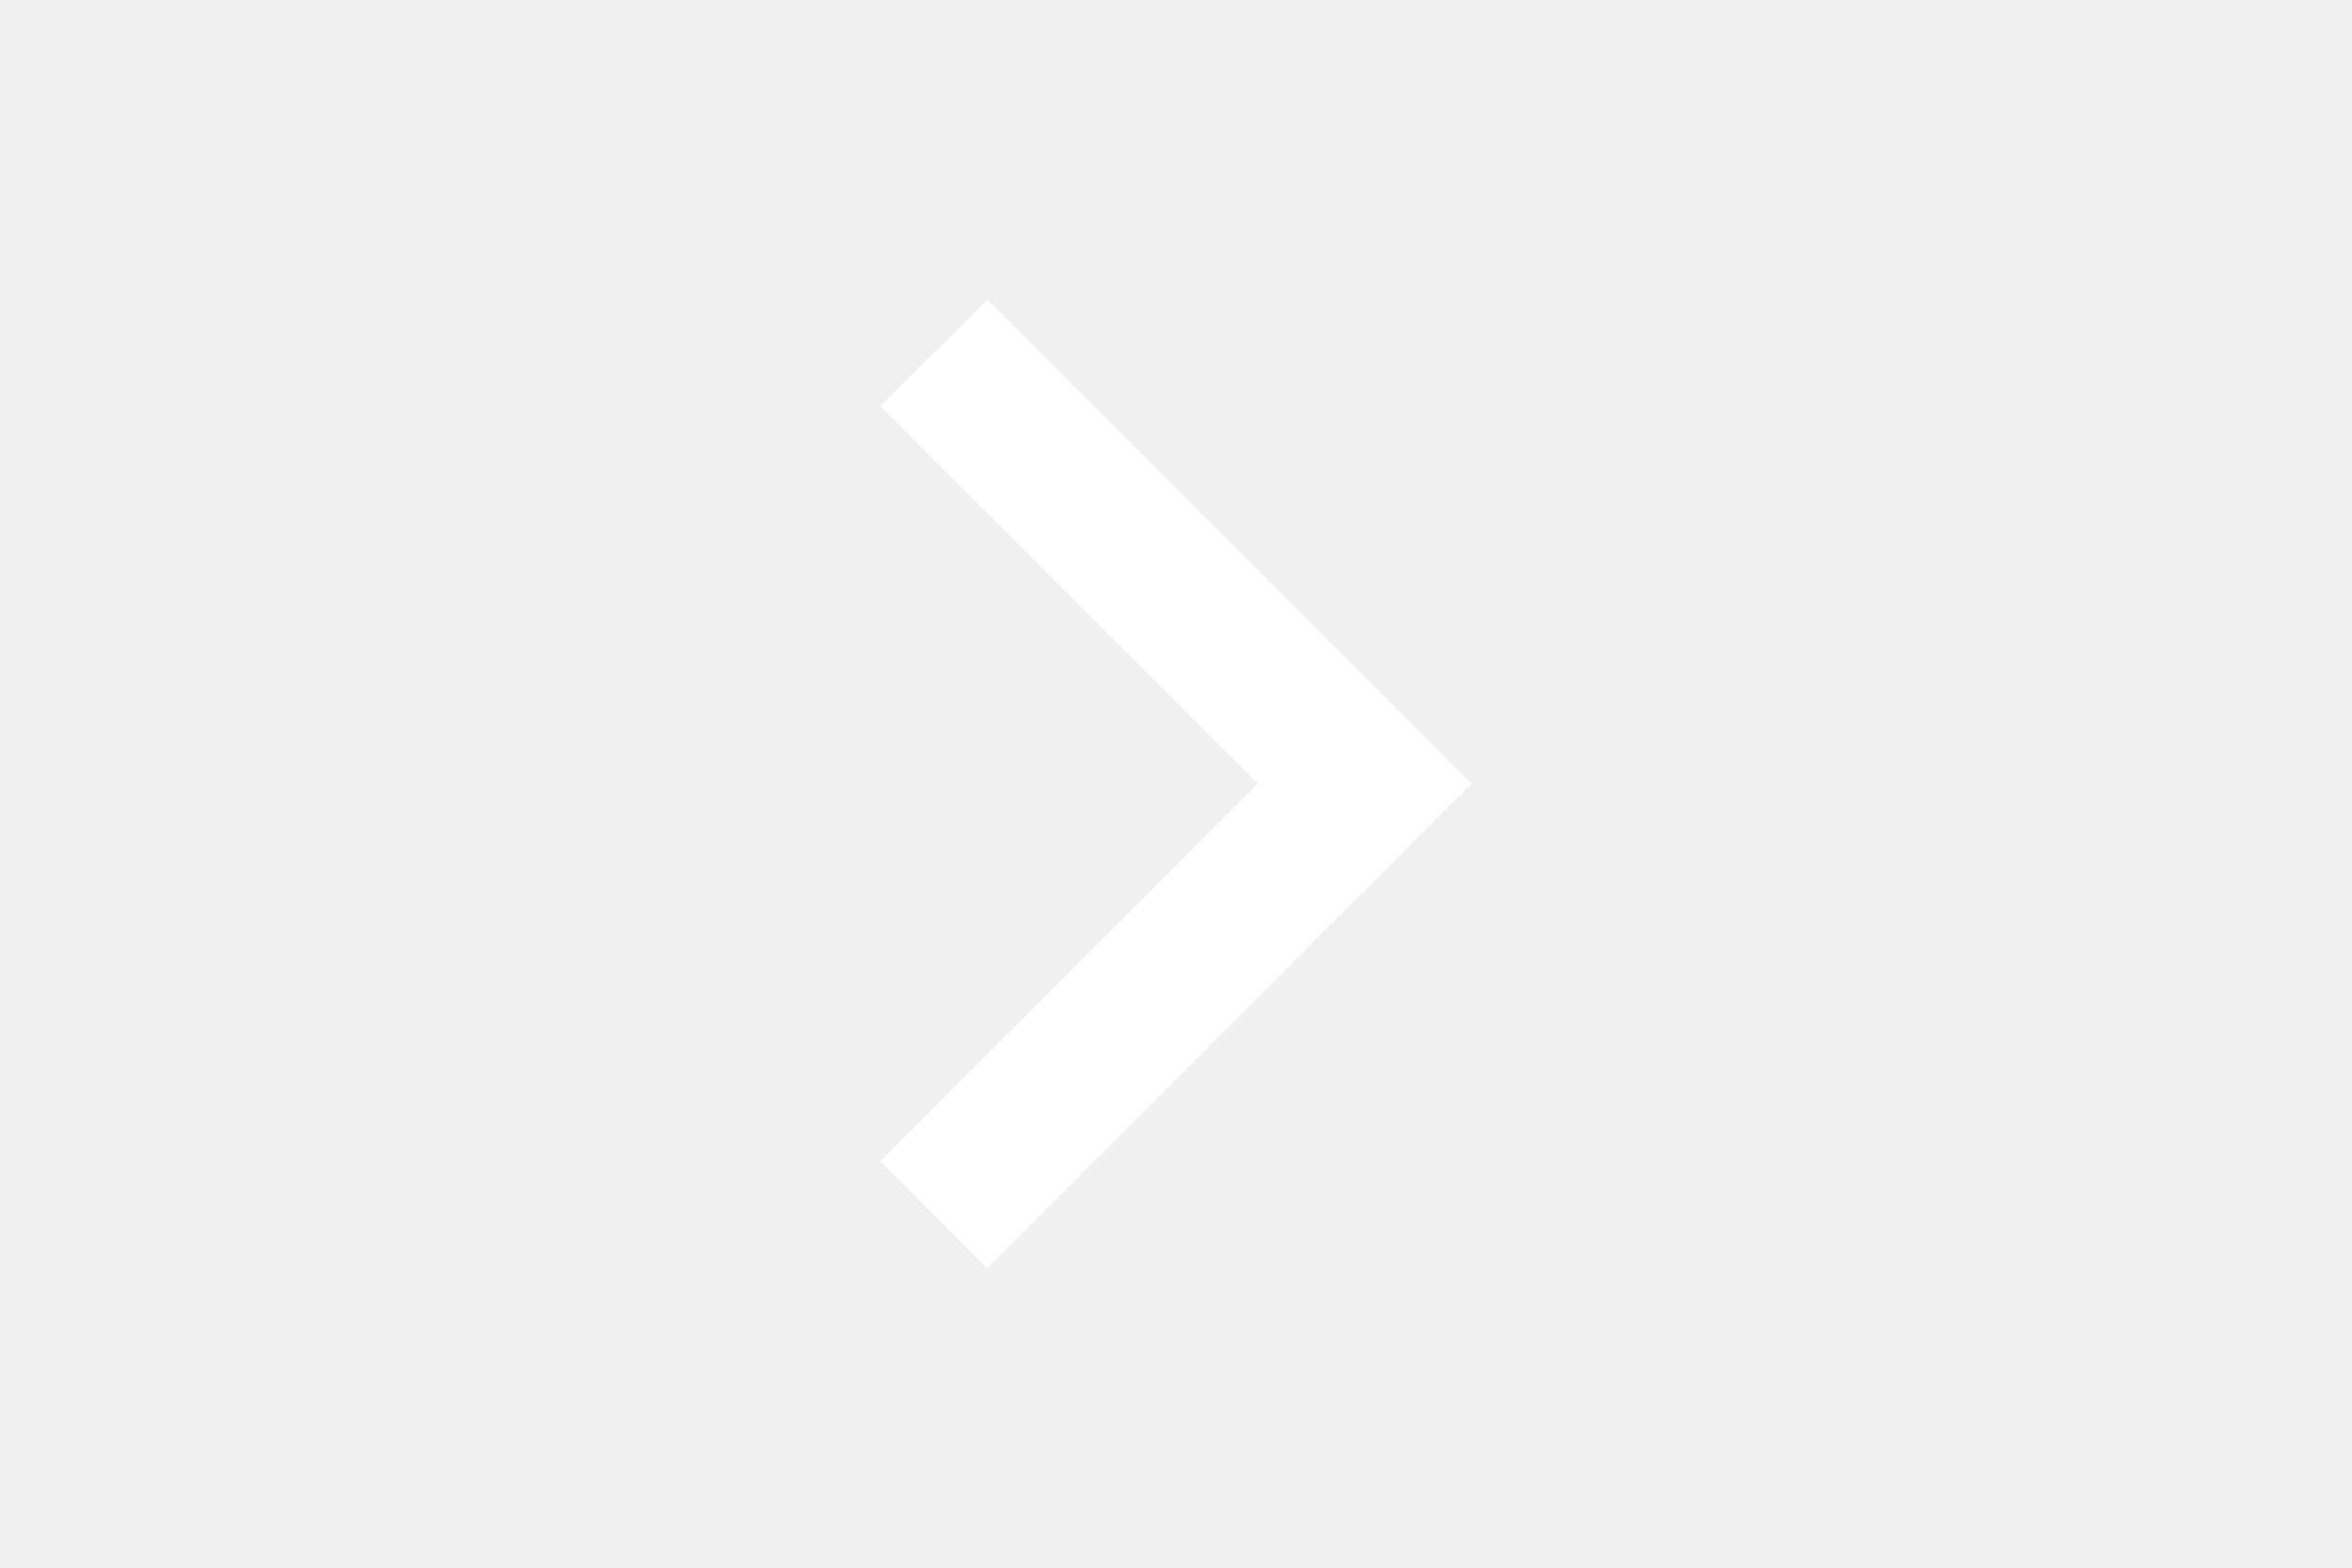
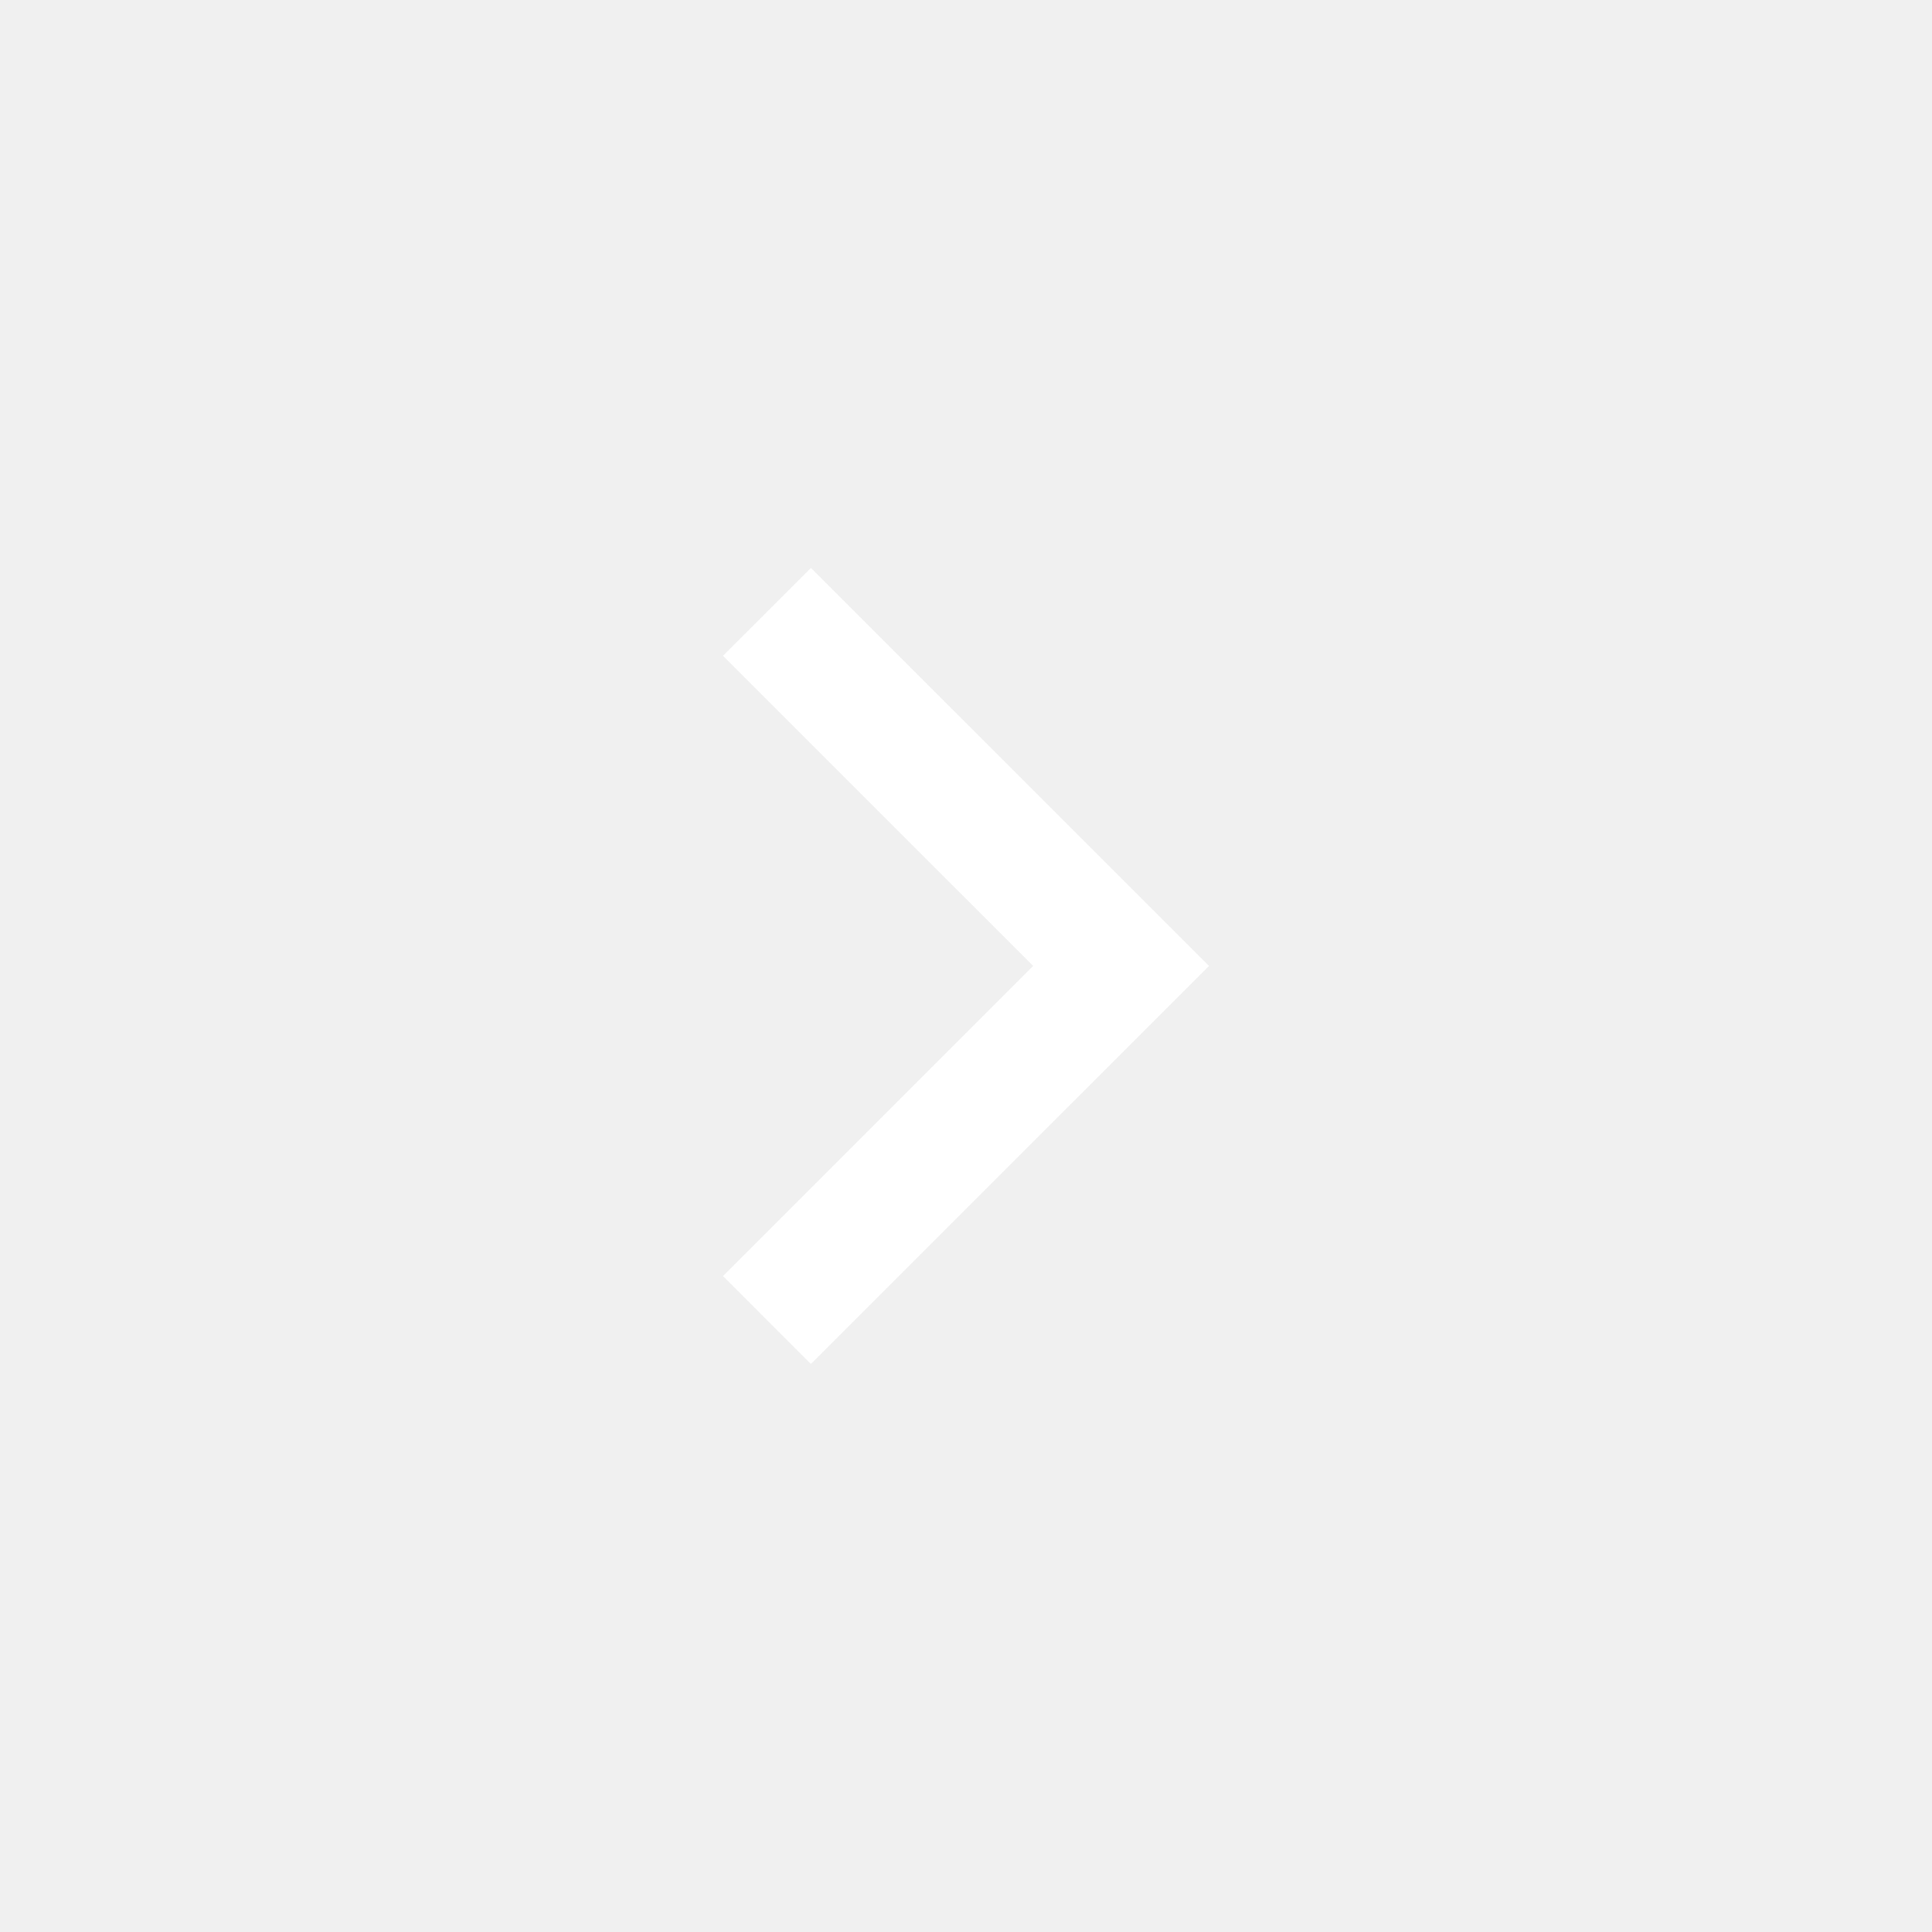
- <svg xmlns="http://www.w3.org/2000/svg" version="1.1" id="图层_1" x="0px" y="0px" width="34.016px" height="22.677px" viewBox="0 0 34.016 22.677" enable-background="new 0 0 34.016 22.677" xml:space="preserve">
-   <polygon fill="#FFFFFF" points="21.286,11.338 21.286,11.337 21.286,11.337 14.278,4.33 12.73,5.877 18.191,11.337 12.73,16.798   14.277,18.346 " />
+ <svg xmlns="http://www.w3.org/2000/svg" version="1.1" id="图层_1" x="0px" y="0px" width="34.016px" height="34.017px" viewBox="0 0 34.016 34.017" enable-background="new 0 0 34.016 34.017" xml:space="preserve">
+   <polygon fill="#FFFFFF" points="21.286,17.008 21.286,17.007 21.286,17.007 14.278,10 12.73,11.547 18.191,17.007 12.73,22.468   14.277,24.016 " />
</svg>
